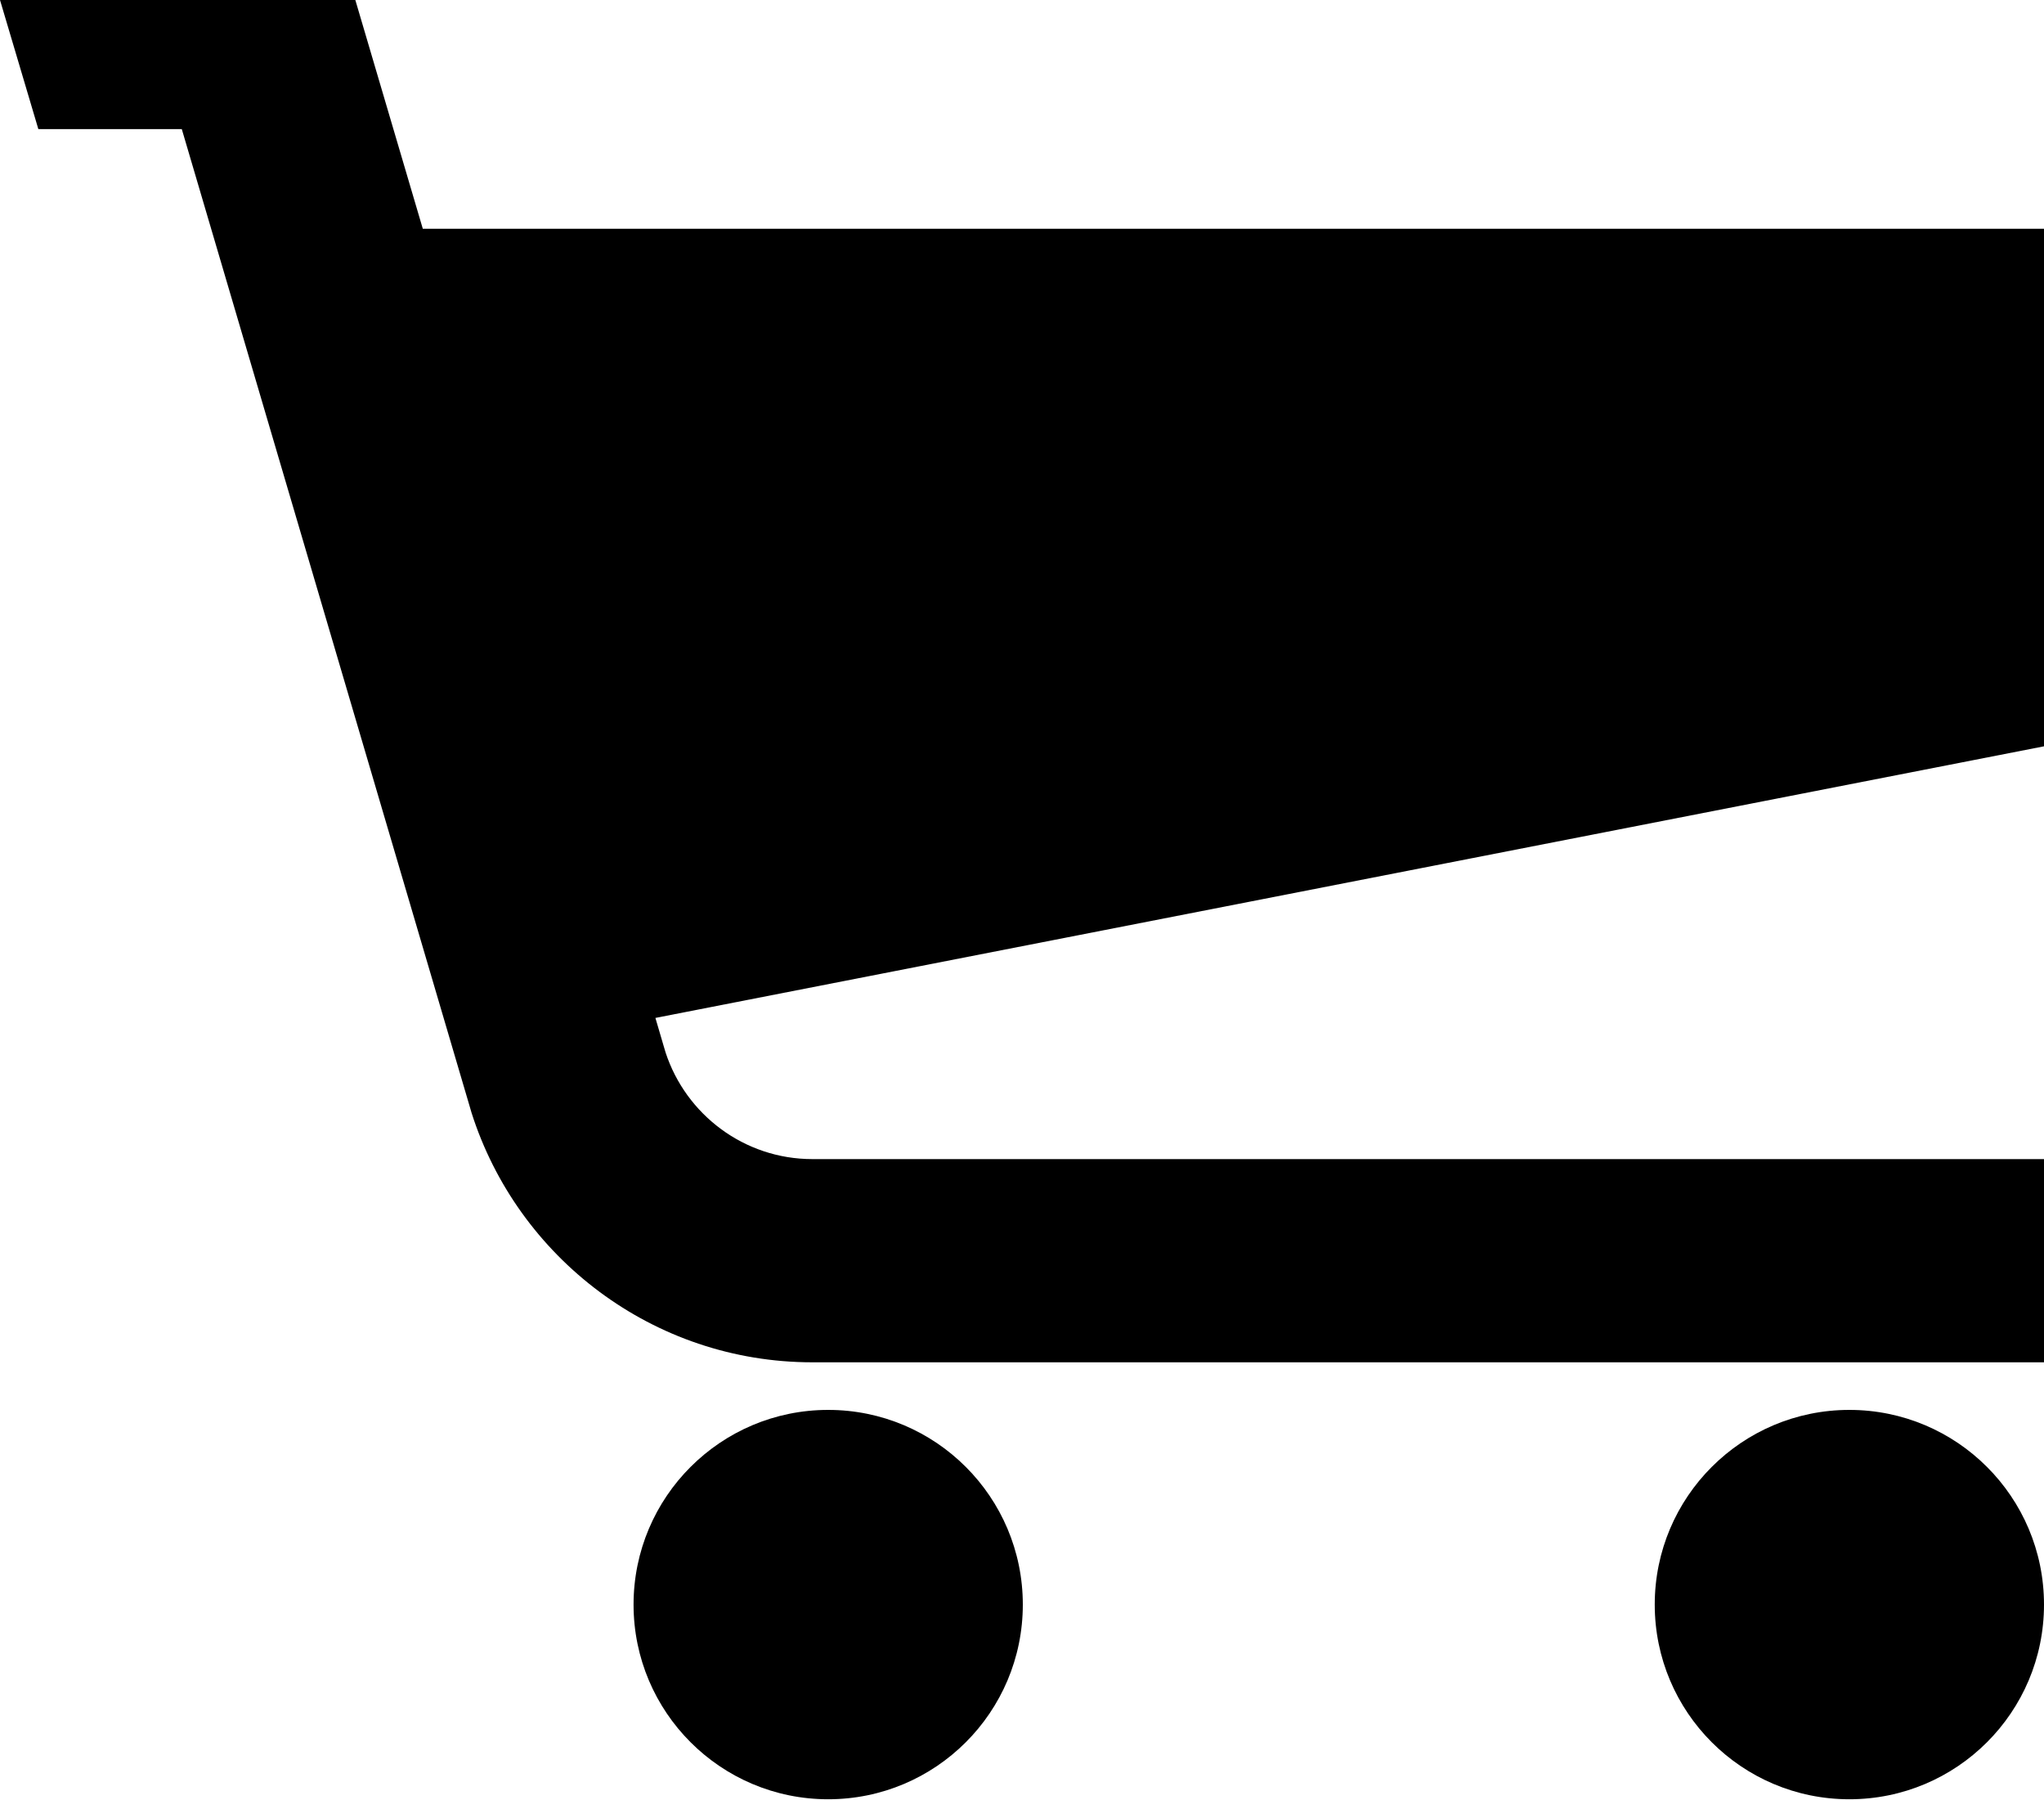
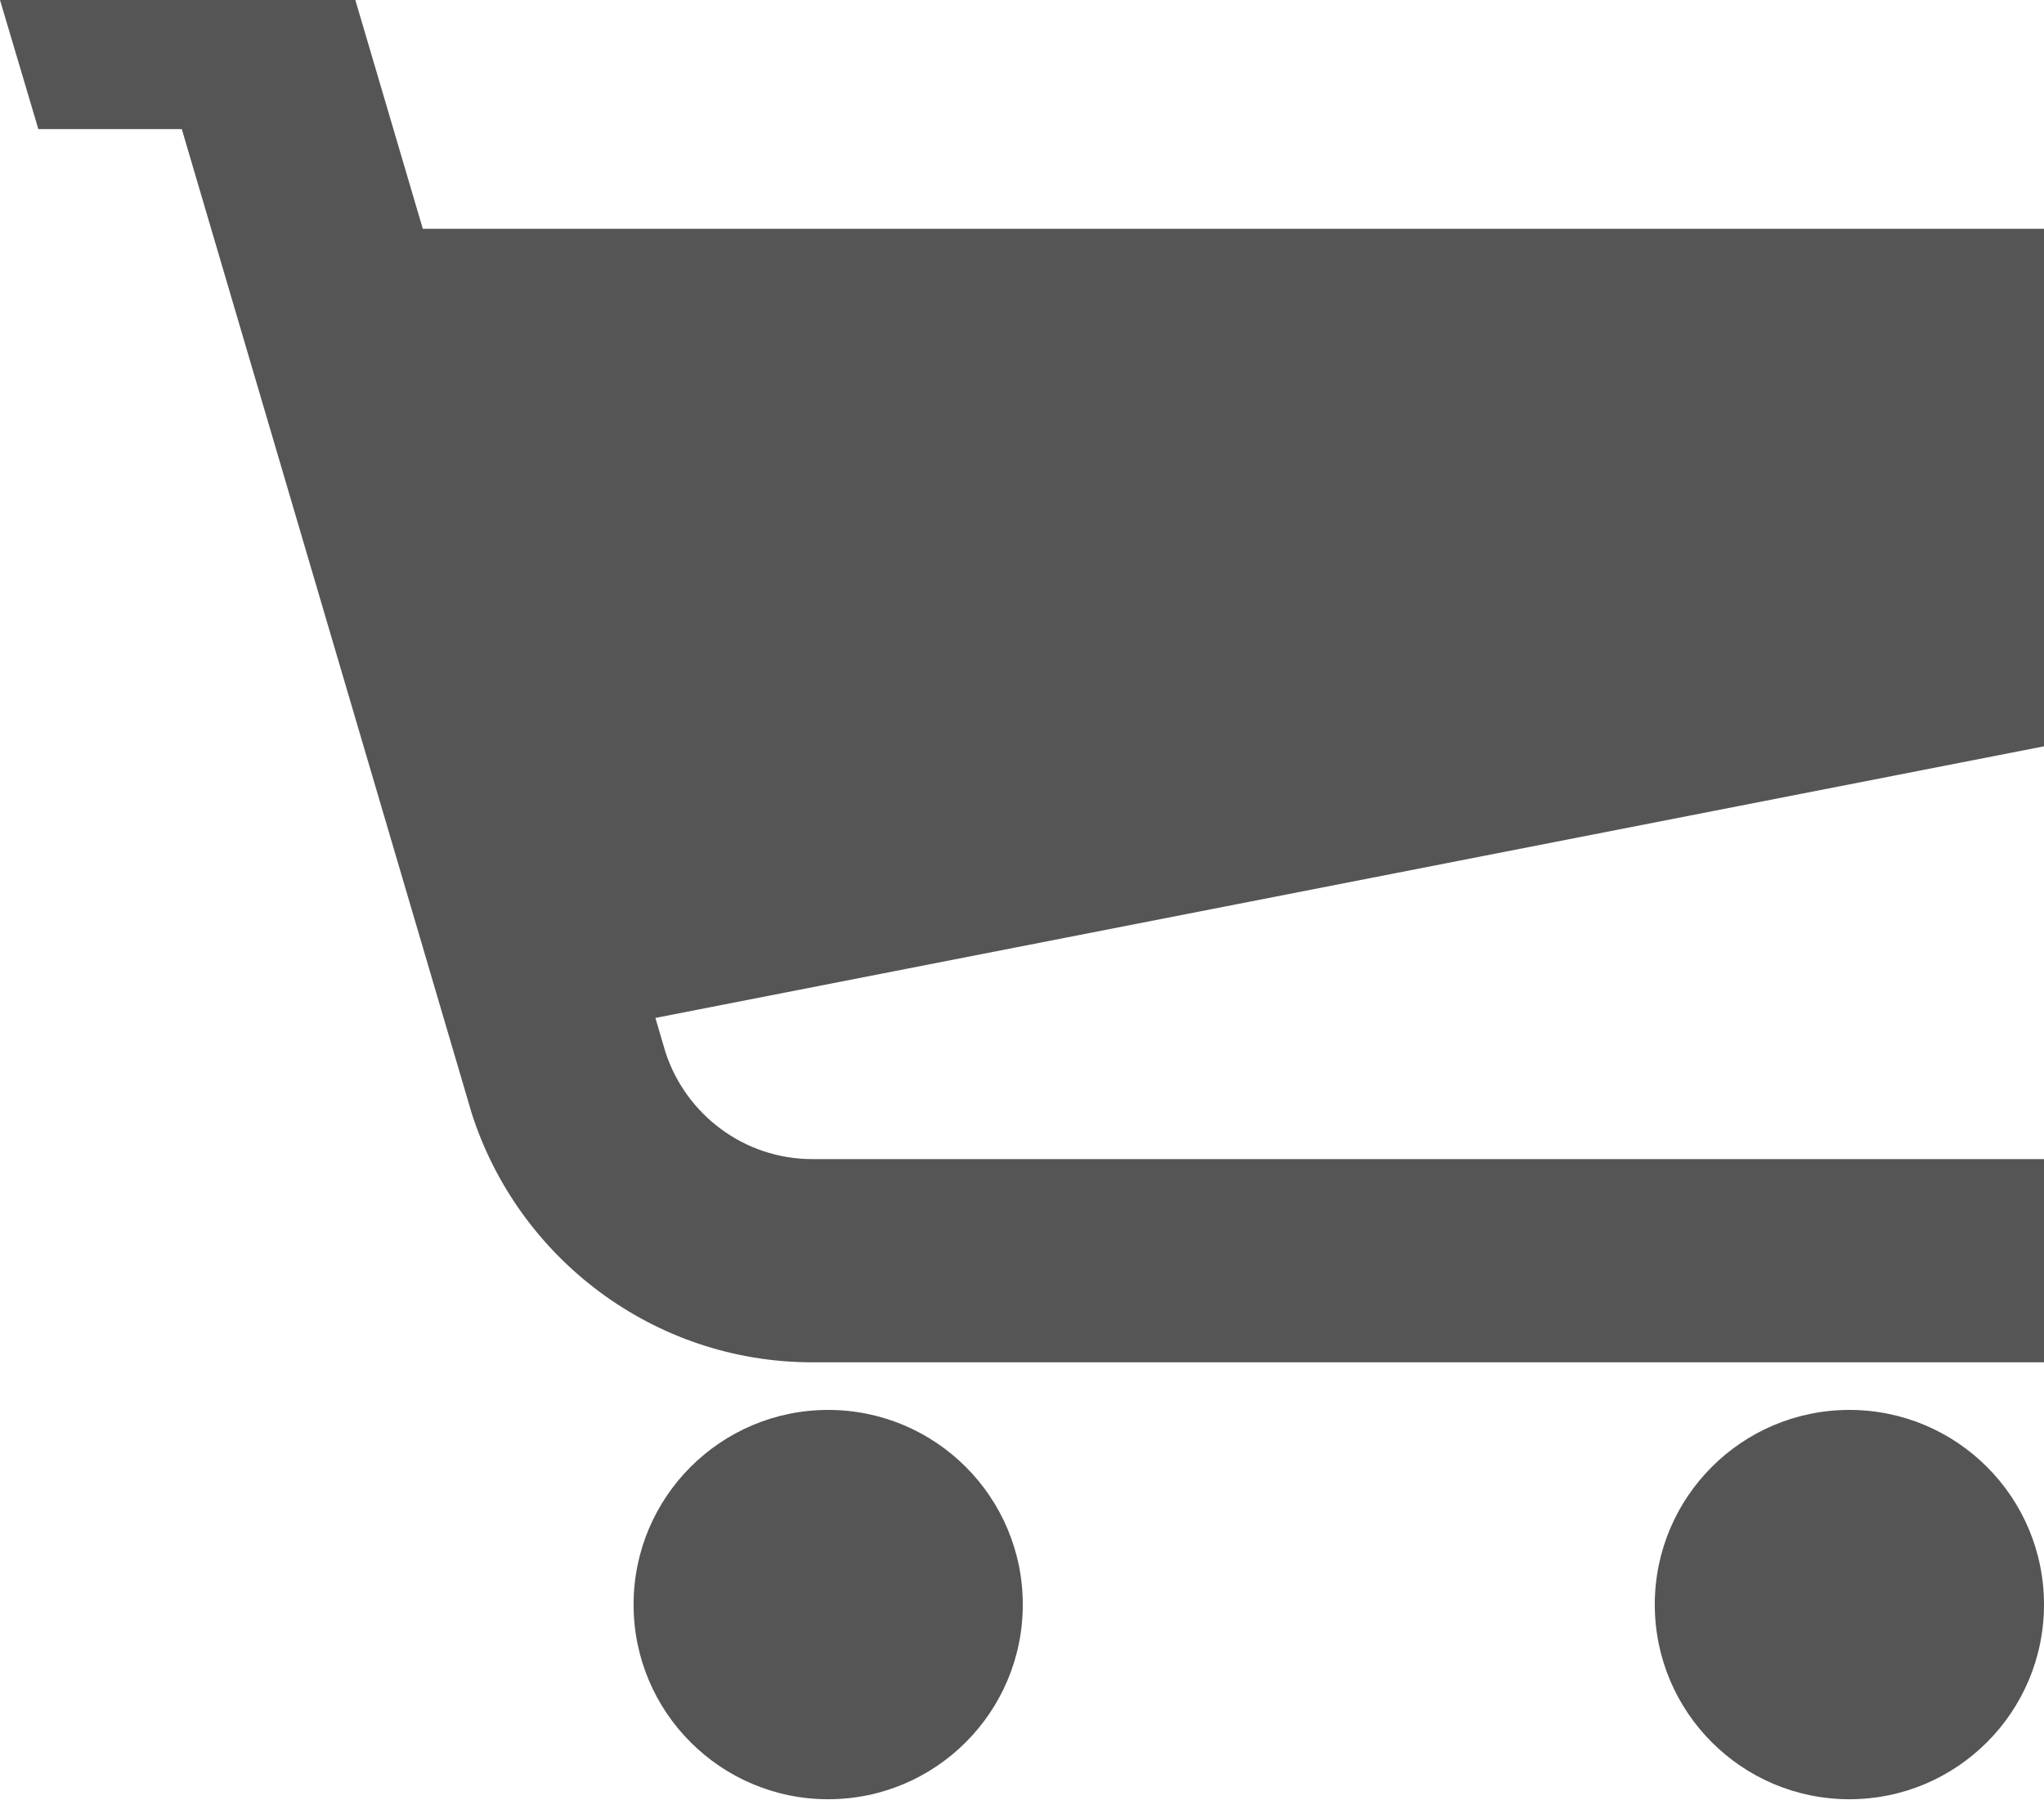
<svg xmlns="http://www.w3.org/2000/svg" version="1.1" id="Layer_1" x="0px" y="0px" width="100px" height="88.003px" viewBox="0 0 100 88.003" enable-background="new 0 0 100 88.003" xml:space="preserve">
-   <circle cx="40.518" cy="78.482" r="9.522" />
-   <circle cx="90.478" cy="78.482" r="9.522" />
-   <path d="M32.475,51.182c0.029,0.1,0.057,0.201,0.089,0.3L32.475,51.182z" />
-   <path d="M23.071,54.431l-0.086-0.294C23.014,54.236,23.041,54.334,23.071,54.431z" />
-   <path d="M100,11.189H20.685L17.384,0H0l1.876,6.315h7.018l14.091,47.822l0.086,0.294c2.25,7.066,8.872,12.201,16.674,12.201H100  v-9.939H39.745c-3.348,0-6.19-2.189-7.181-5.211c-0.032-0.099-0.06-0.2-0.089-0.3l-0.41-1.394L100,36.503V11.189z" />
+   <circle fill="#555555" cx="40.518" cy="78.482" r="9.521" />
+   <circle fill="#555555" cx="90.479" cy="78.482" r="9.521" />
+   <path d="M32.475,51.182c0.029,0.101,0.057,0.2,0.089,0.3L32.475,51.182z" />
+   <path d="M23.071,54.431l-0.086-0.294C23.014,54.236,23.041,54.333,23.071,54.431z" />
+   <path fill="#555555" d="M100,11.189H20.685L17.384,0H0l1.876,6.315h7.018l14.091,47.822l0.086,0.294  c2.25,7.066,8.872,12.201,16.674,12.201H100v-9.939H39.745c-3.348,0-6.19-2.189-7.181-5.211c-0.032-0.1-0.06-0.199-0.089-0.3  l-0.41-1.394L100,36.503V11.189z" />
</svg>
